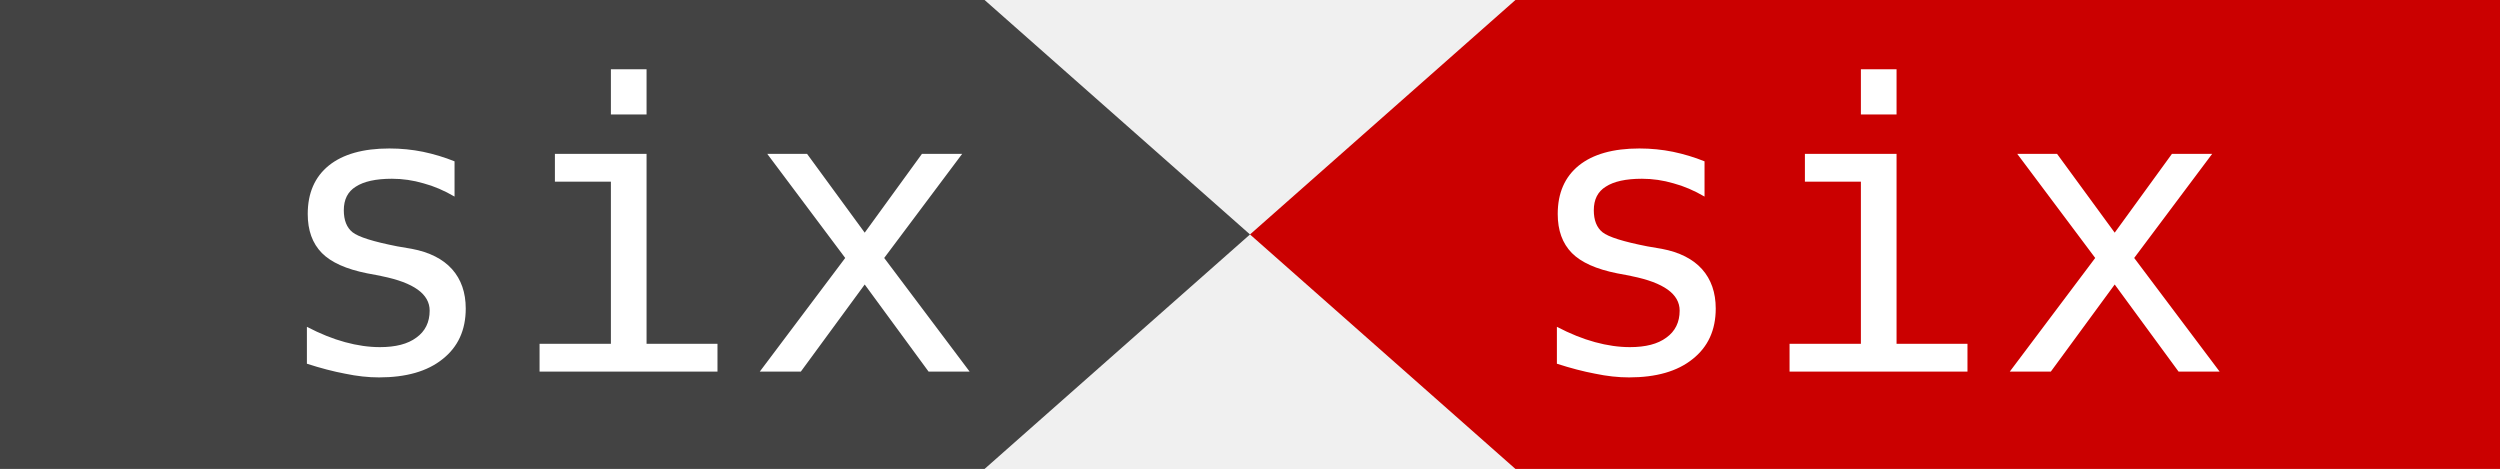
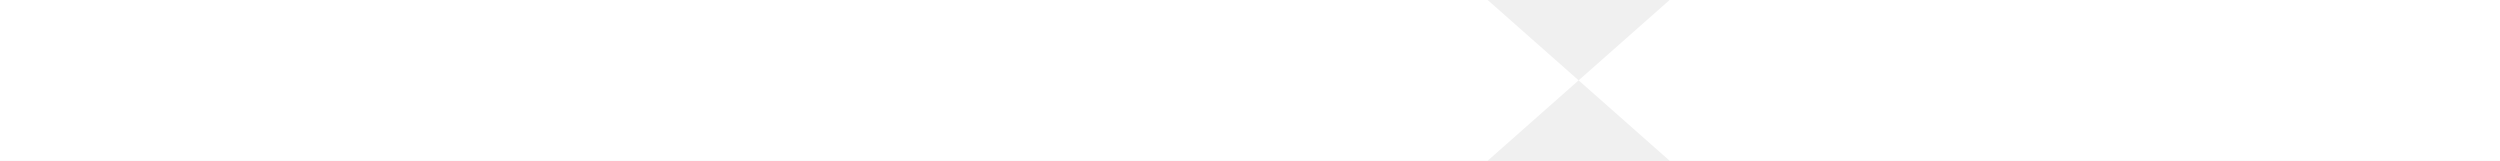
- <svg xmlns="http://www.w3.org/2000/svg" width="94.188" height="17.667">
-   <path fill="#434343" d="M0,0 37.094,00 47.094,8.833 37.094,17.667 0,17.667 " />
-   <text fill="#FFF" x="10" y="14" font-family="monospace" font-size="15">six</text>
-   <path fill="#CB0000" d="M57.094,0 94.188,00 94.188,8.833 94.188,17.667 57.094,17.667 47.094,8.833" />
-   <text fill="#FFF" x="57.094" y="14" font-family="monospace" font-size="15">six</text>
+ <svg xmlns="http://www.w3.org/2000/svg" width="274.812" height="17.667">
+   <path fill="#FFF" d="M0,0 163.531,00 173.531,8.833 163.531,17.667 0,17.667 " />
+   <text fill="#FFF" x="10" y="14" font-family="monospace" font-size="15">How are you today</text>
+   <path fill="#FFF" d="M183.531,0 274.812,00 274.812,8.833 274.812,17.667 183.531,17.667 173.531,8.833" class="suffix" />
+   <text fill="#FFF" x="183.531" y="14" font-family="monospace" font-size="15">I am fine</text>
</svg>
